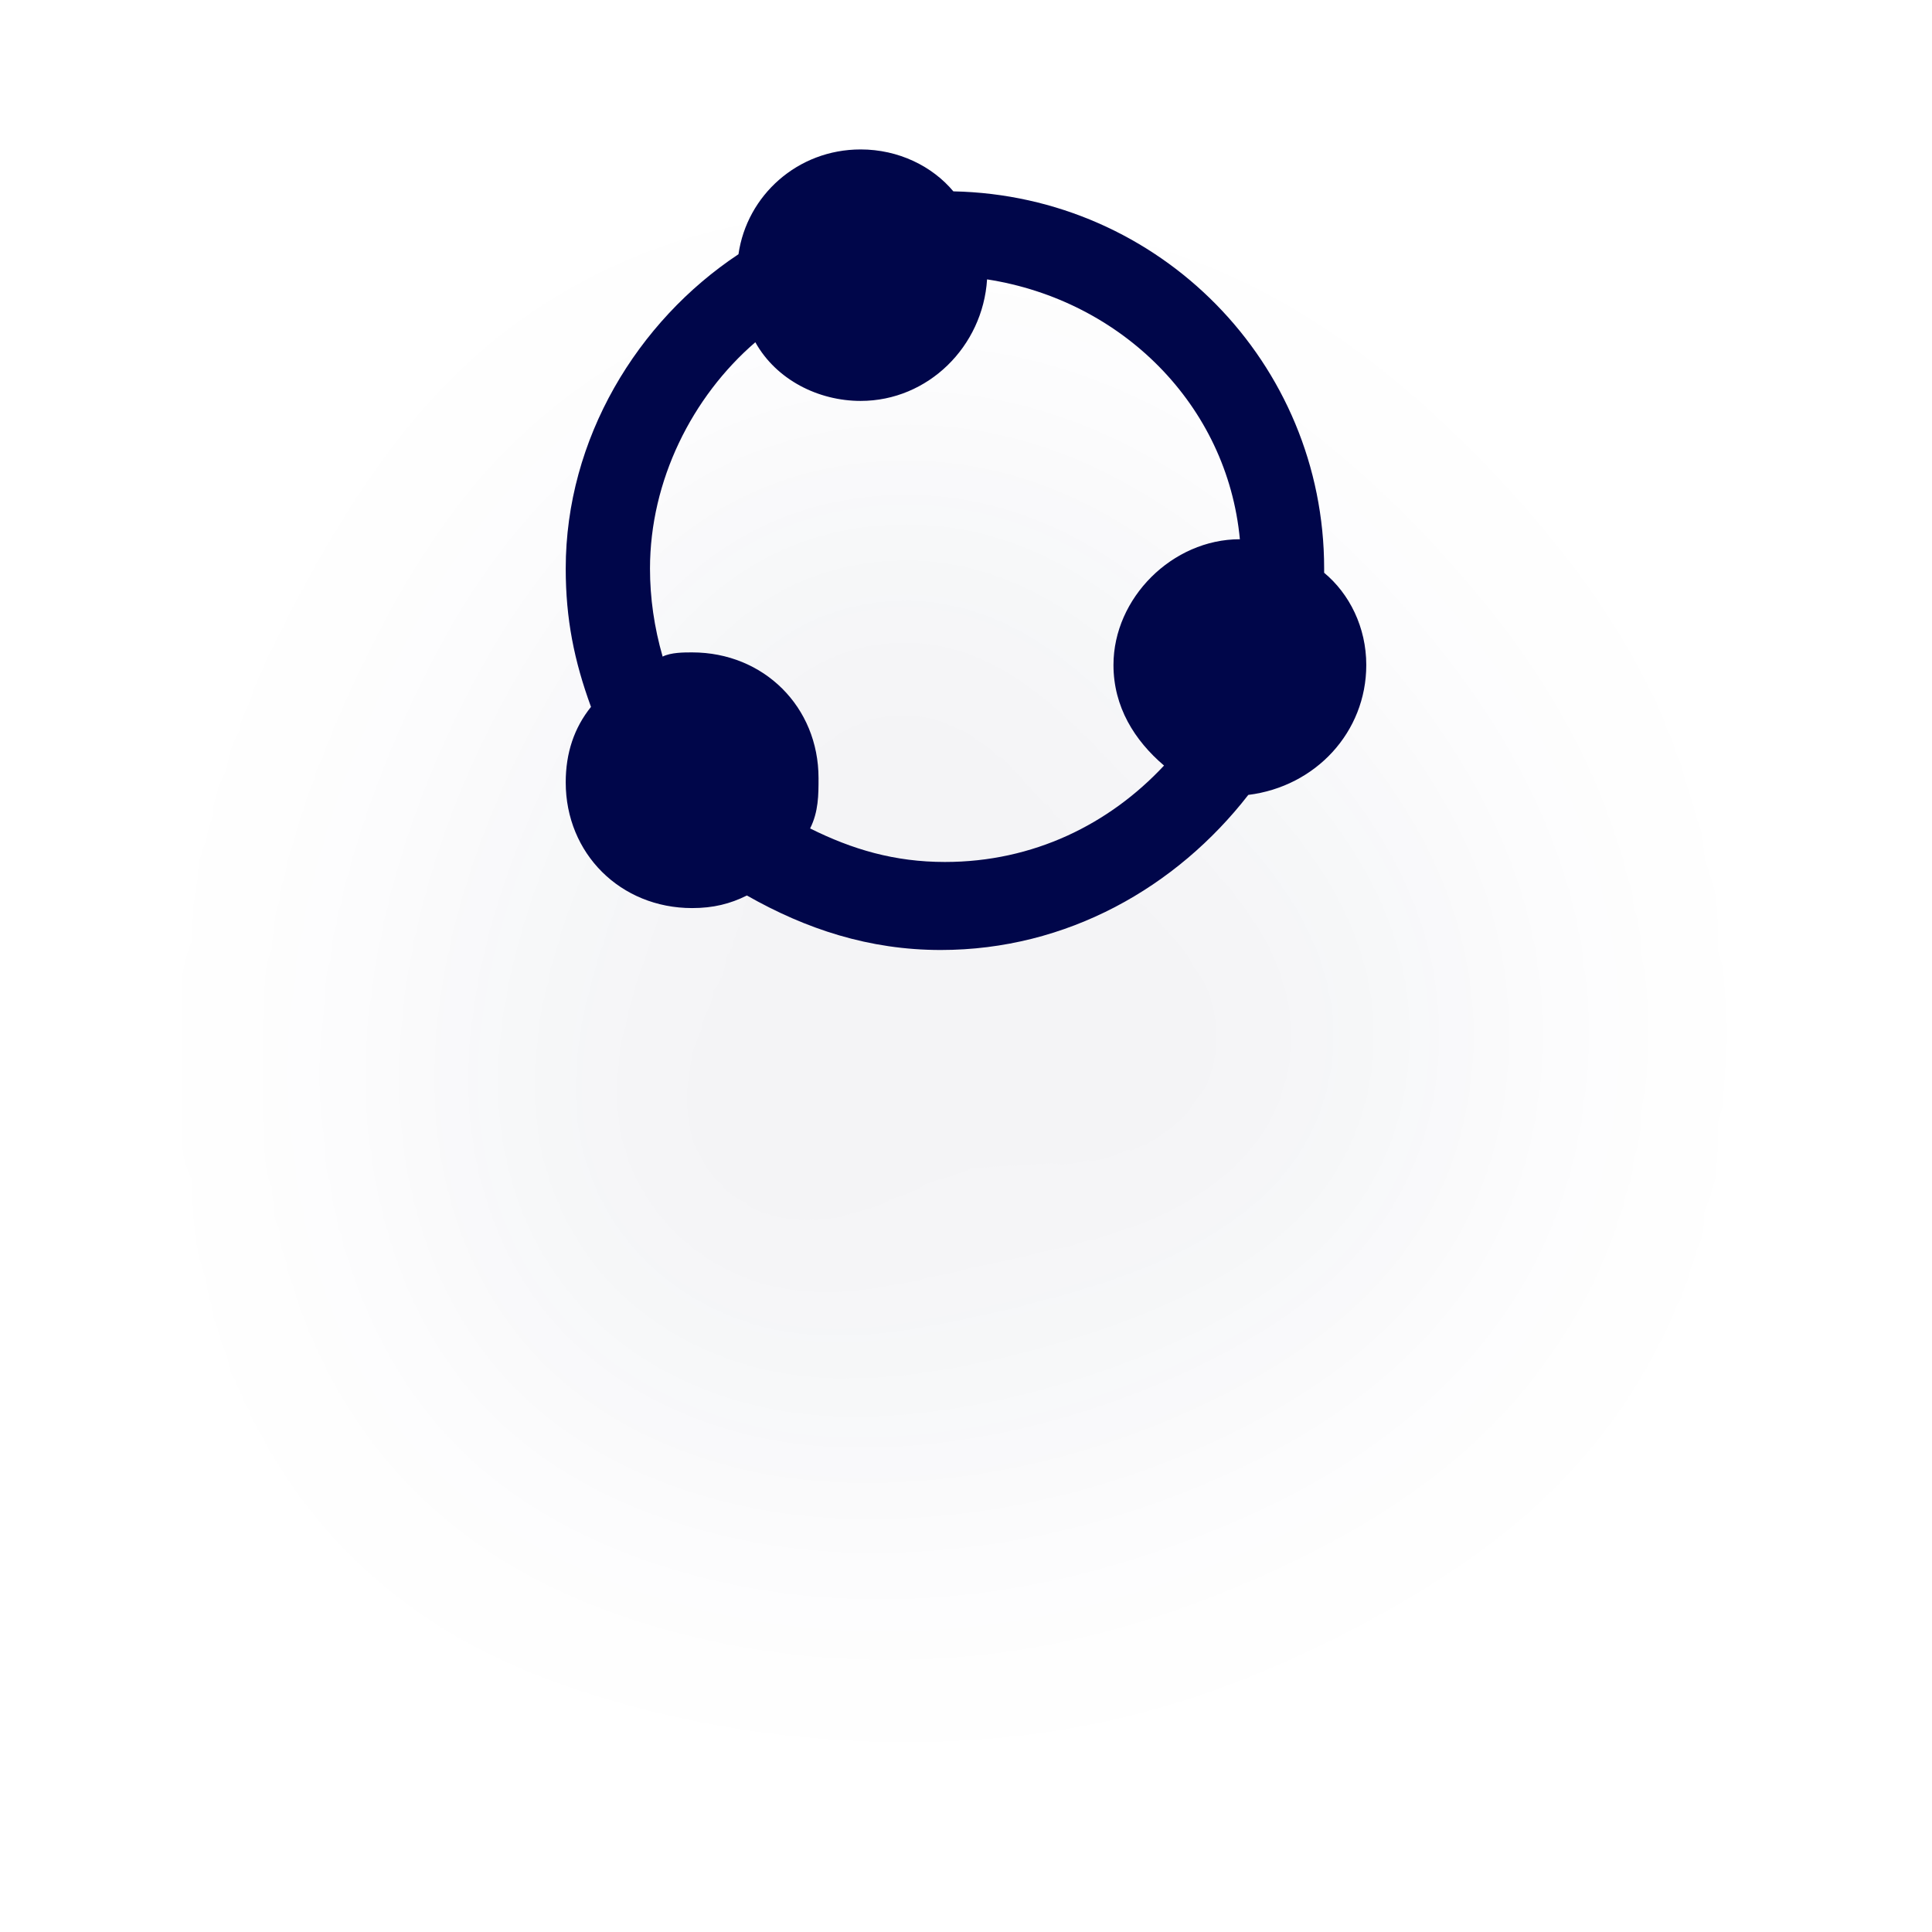
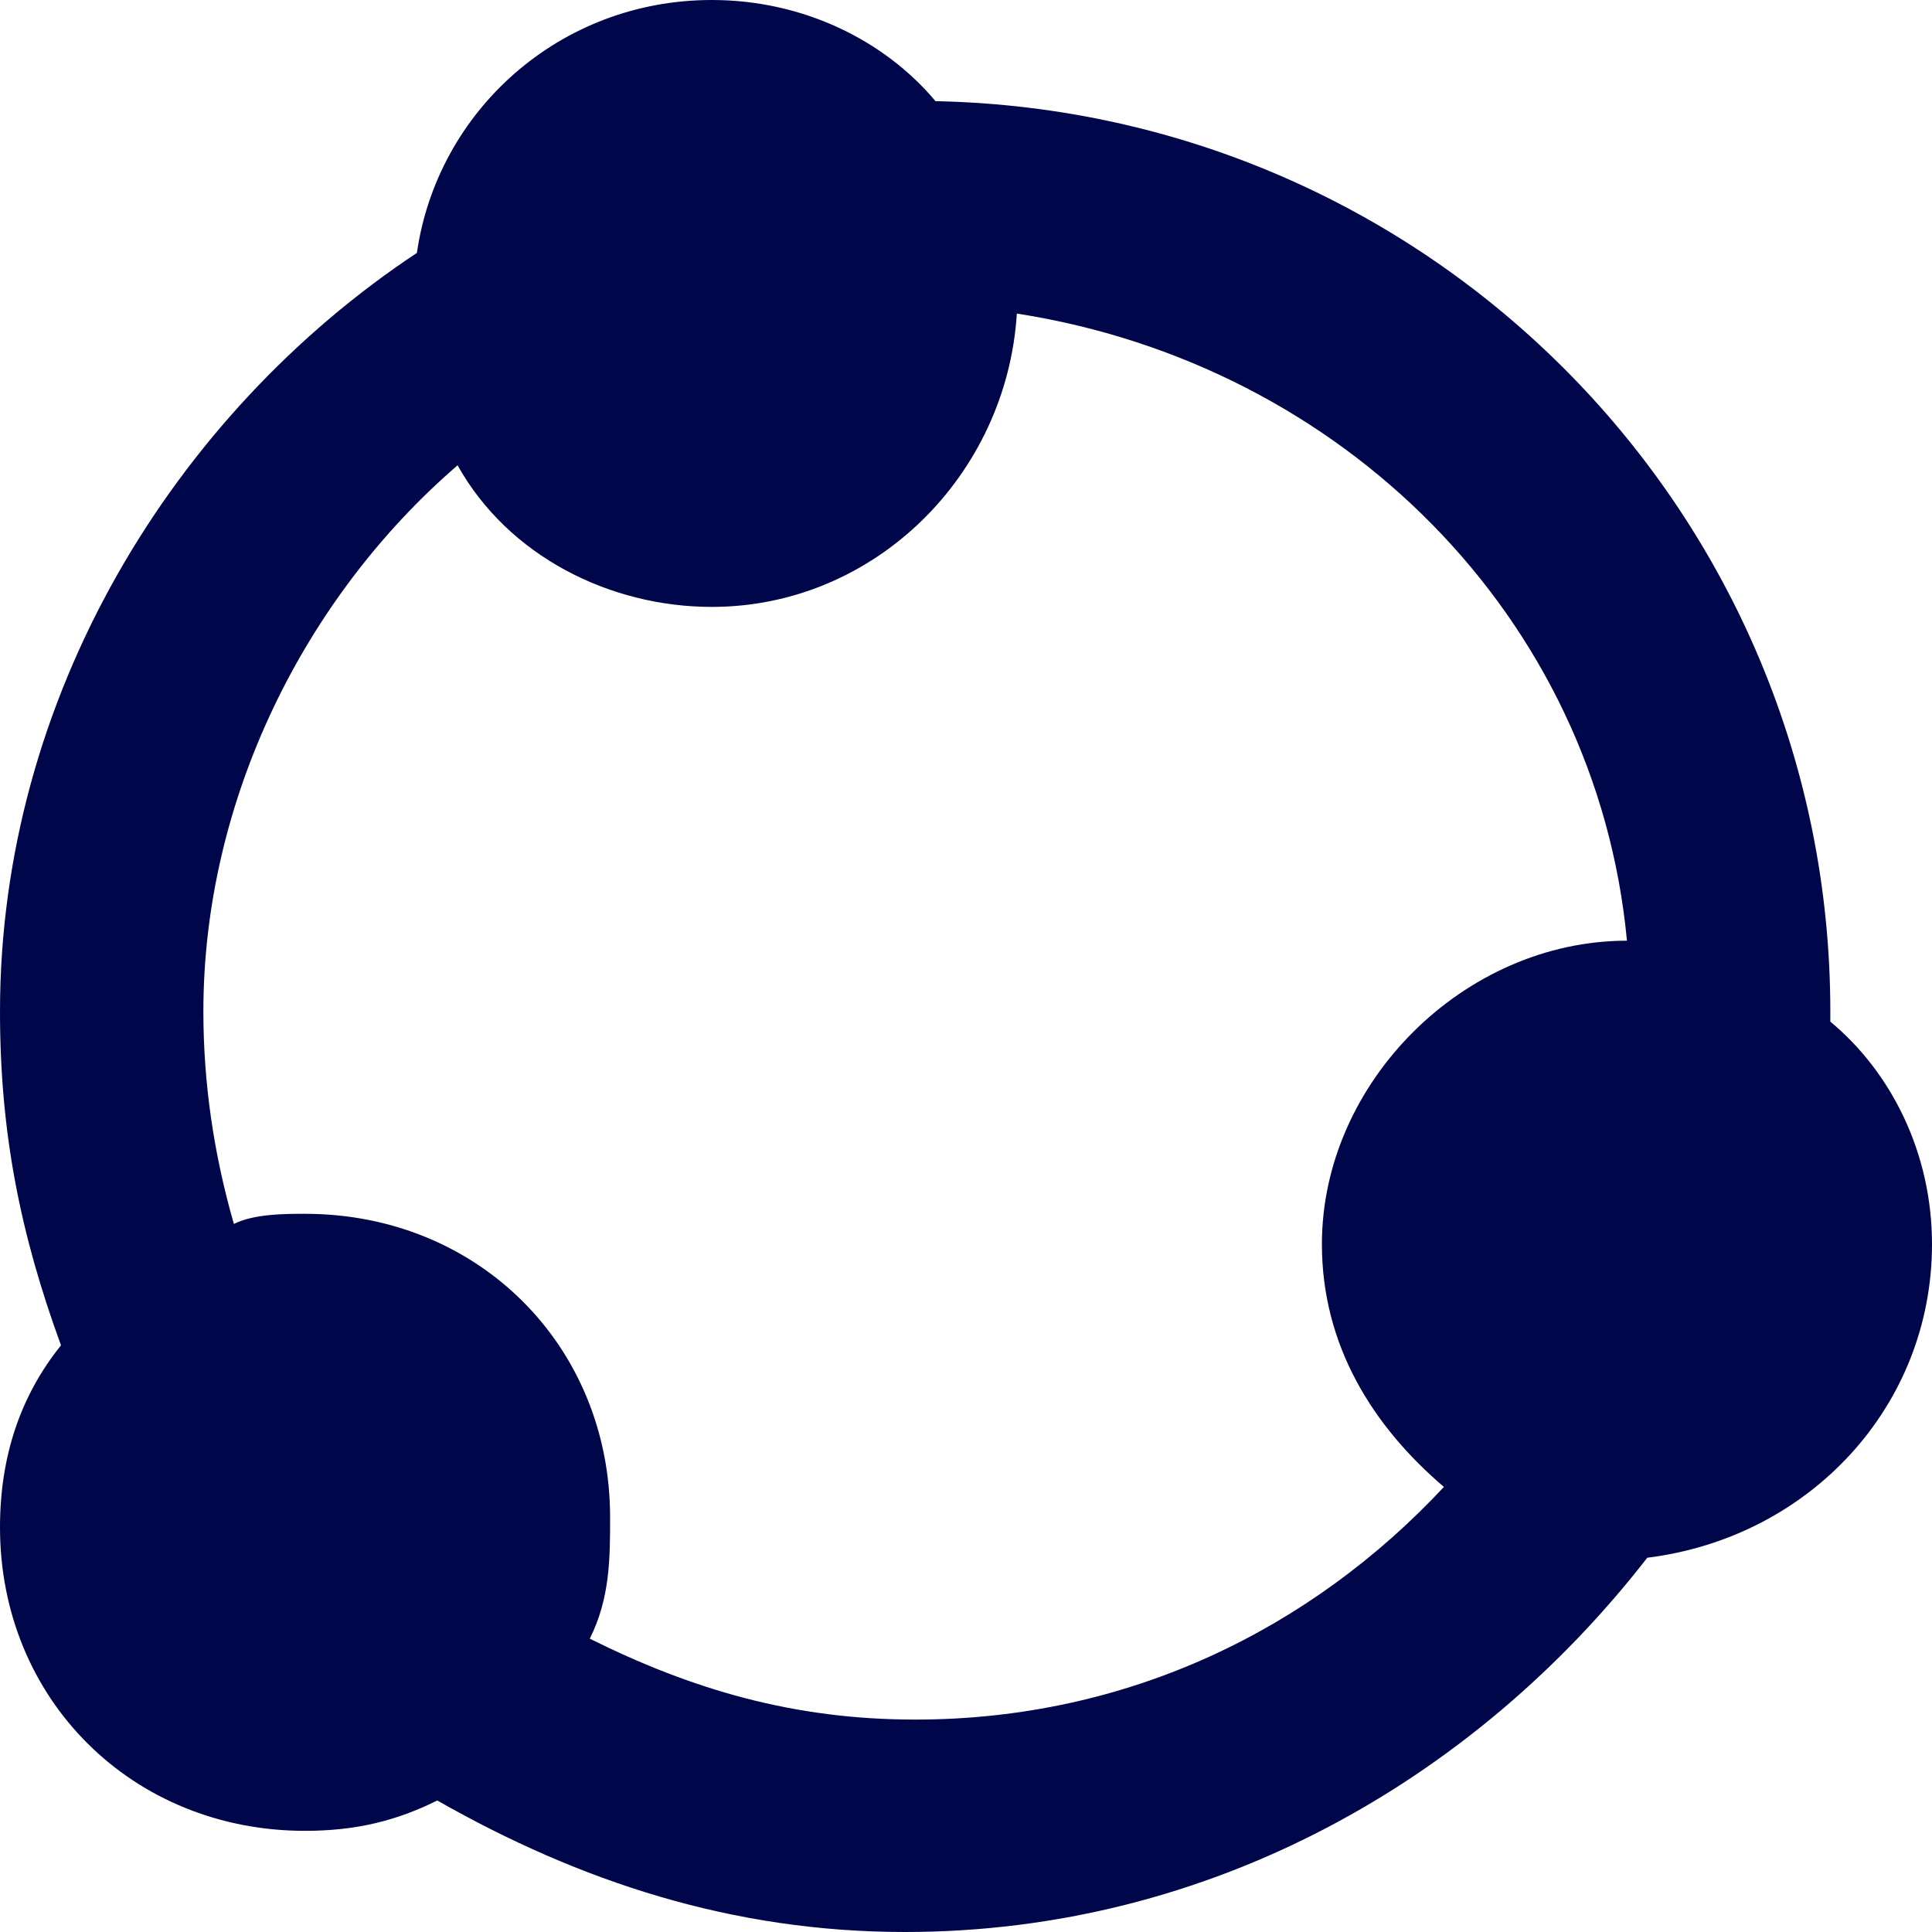
- <svg xmlns="http://www.w3.org/2000/svg" width="181" height="181" viewBox="0 0 181 181" fill="none">
-   <g filter="url(#filter0_d)">
-     <path d="M128 62.298C128 58.764 126.421 55.623 124.053 53.66V53.267C124.053 34.026 108.658 18.319 89.316 17.927C87.342 15.571 84.184 14 80.632 14C74.71 14 69.974 18.319 69.184 23.817C59.711 30.099 53 41.094 53 53.267C53 57.979 53.789 61.906 55.368 66.225C53.789 68.189 53 70.544 53 73.293C53 79.969 58.132 85.073 64.842 85.073C66.816 85.073 68.395 84.681 69.974 83.895C75.5 87.037 81.421 89 88.132 89C99.974 89 110.237 83.11 116.947 74.471C123.263 73.686 128 68.581 128 62.298ZM88.526 80.754C83.79 80.754 79.842 79.576 75.895 77.613C76.684 76.042 76.684 74.471 76.684 72.9C76.684 66.225 71.553 61.12 64.842 61.12C64.053 61.12 62.868 61.12 62.079 61.513C61.289 58.764 60.895 56.016 60.895 53.267C60.895 45.021 64.842 37.167 70.763 32.063C72.737 35.597 76.684 37.56 80.632 37.56C86.947 37.56 92.079 32.456 92.474 26.173C105.105 28.136 114.974 37.953 116.158 50.518C109.842 50.518 104.316 56.016 104.316 62.298C104.316 66.225 106.289 69.367 109.053 71.722C103.921 77.22 96.816 80.754 88.526 80.754Z" fill="#00064A" />
-   </g>
-   <defs>
-     <filter id="filter0_d" x="0.826" y="0.957" width="179.348" height="179.348" filterUnits="userSpaceOnUse" color-interpolation-filters="sRGB">
-       <feFlood flood-opacity="0" result="BackgroundImageFix" />
-       <feColorMatrix in="SourceAlpha" type="matrix" values="0 0 0 0 0 0 0 0 0 0 0 0 0 0 0 0 0 0 127 0" />
-       <feOffset dy="39.13" />
-       <feGaussianBlur stdDeviation="26.087" />
-       <feColorMatrix type="matrix" values="0 0 0 0 0.052 0 0 0 0 0.074 0 0 0 0 0.267 0 0 0 0.15 0" />
-       <feBlend mode="normal" in2="BackgroundImageFix" result="effect1_dropShadow" />
-       <feBlend mode="normal" in="SourceGraphic" in2="effect1_dropShadow" result="shape" />
-     </filter>
-   </defs>
+ <svg xmlns="http://www.w3.org/2000/svg" width="75" height="75" viewBox="0 0 75 75" fill="none">
+   <path d="M75 48.298C75 44.764 73.421 41.623 71.053 39.66V39.267C71.053 20.026 55.658 4.319 36.316 3.927C34.342 1.571 31.184 0 27.632 0C21.71 0 16.974 4.319 16.184 9.817C6.711 16.099 0 27.094 0 39.267C0 43.979 0.789 47.906 2.368 52.225C0.789 54.188 0 56.544 0 59.293C0 65.969 5.132 71.073 11.842 71.073C13.816 71.073 15.395 70.681 16.974 69.895C22.5 73.037 28.421 75 35.132 75C46.974 75 57.237 69.11 63.947 60.471C70.263 59.686 75 54.581 75 48.298ZM35.526 66.754C30.79 66.754 26.842 65.576 22.895 63.613C23.684 62.042 23.684 60.471 23.684 58.901C23.684 52.225 18.553 47.12 11.842 47.12C11.053 47.12 9.868 47.12 9.079 47.513C8.289 44.764 7.895 42.016 7.895 39.267C7.895 31.021 11.842 23.168 17.763 18.063C19.737 21.597 23.684 23.56 27.632 23.56C33.947 23.56 39.079 18.456 39.474 12.173C52.105 14.136 61.974 23.953 63.158 36.518C56.842 36.518 51.316 42.016 51.316 48.298C51.316 52.225 53.289 55.367 56.053 57.722C50.921 63.22 43.816 66.754 35.526 66.754Z" fill="#00064A" />
</svg>
